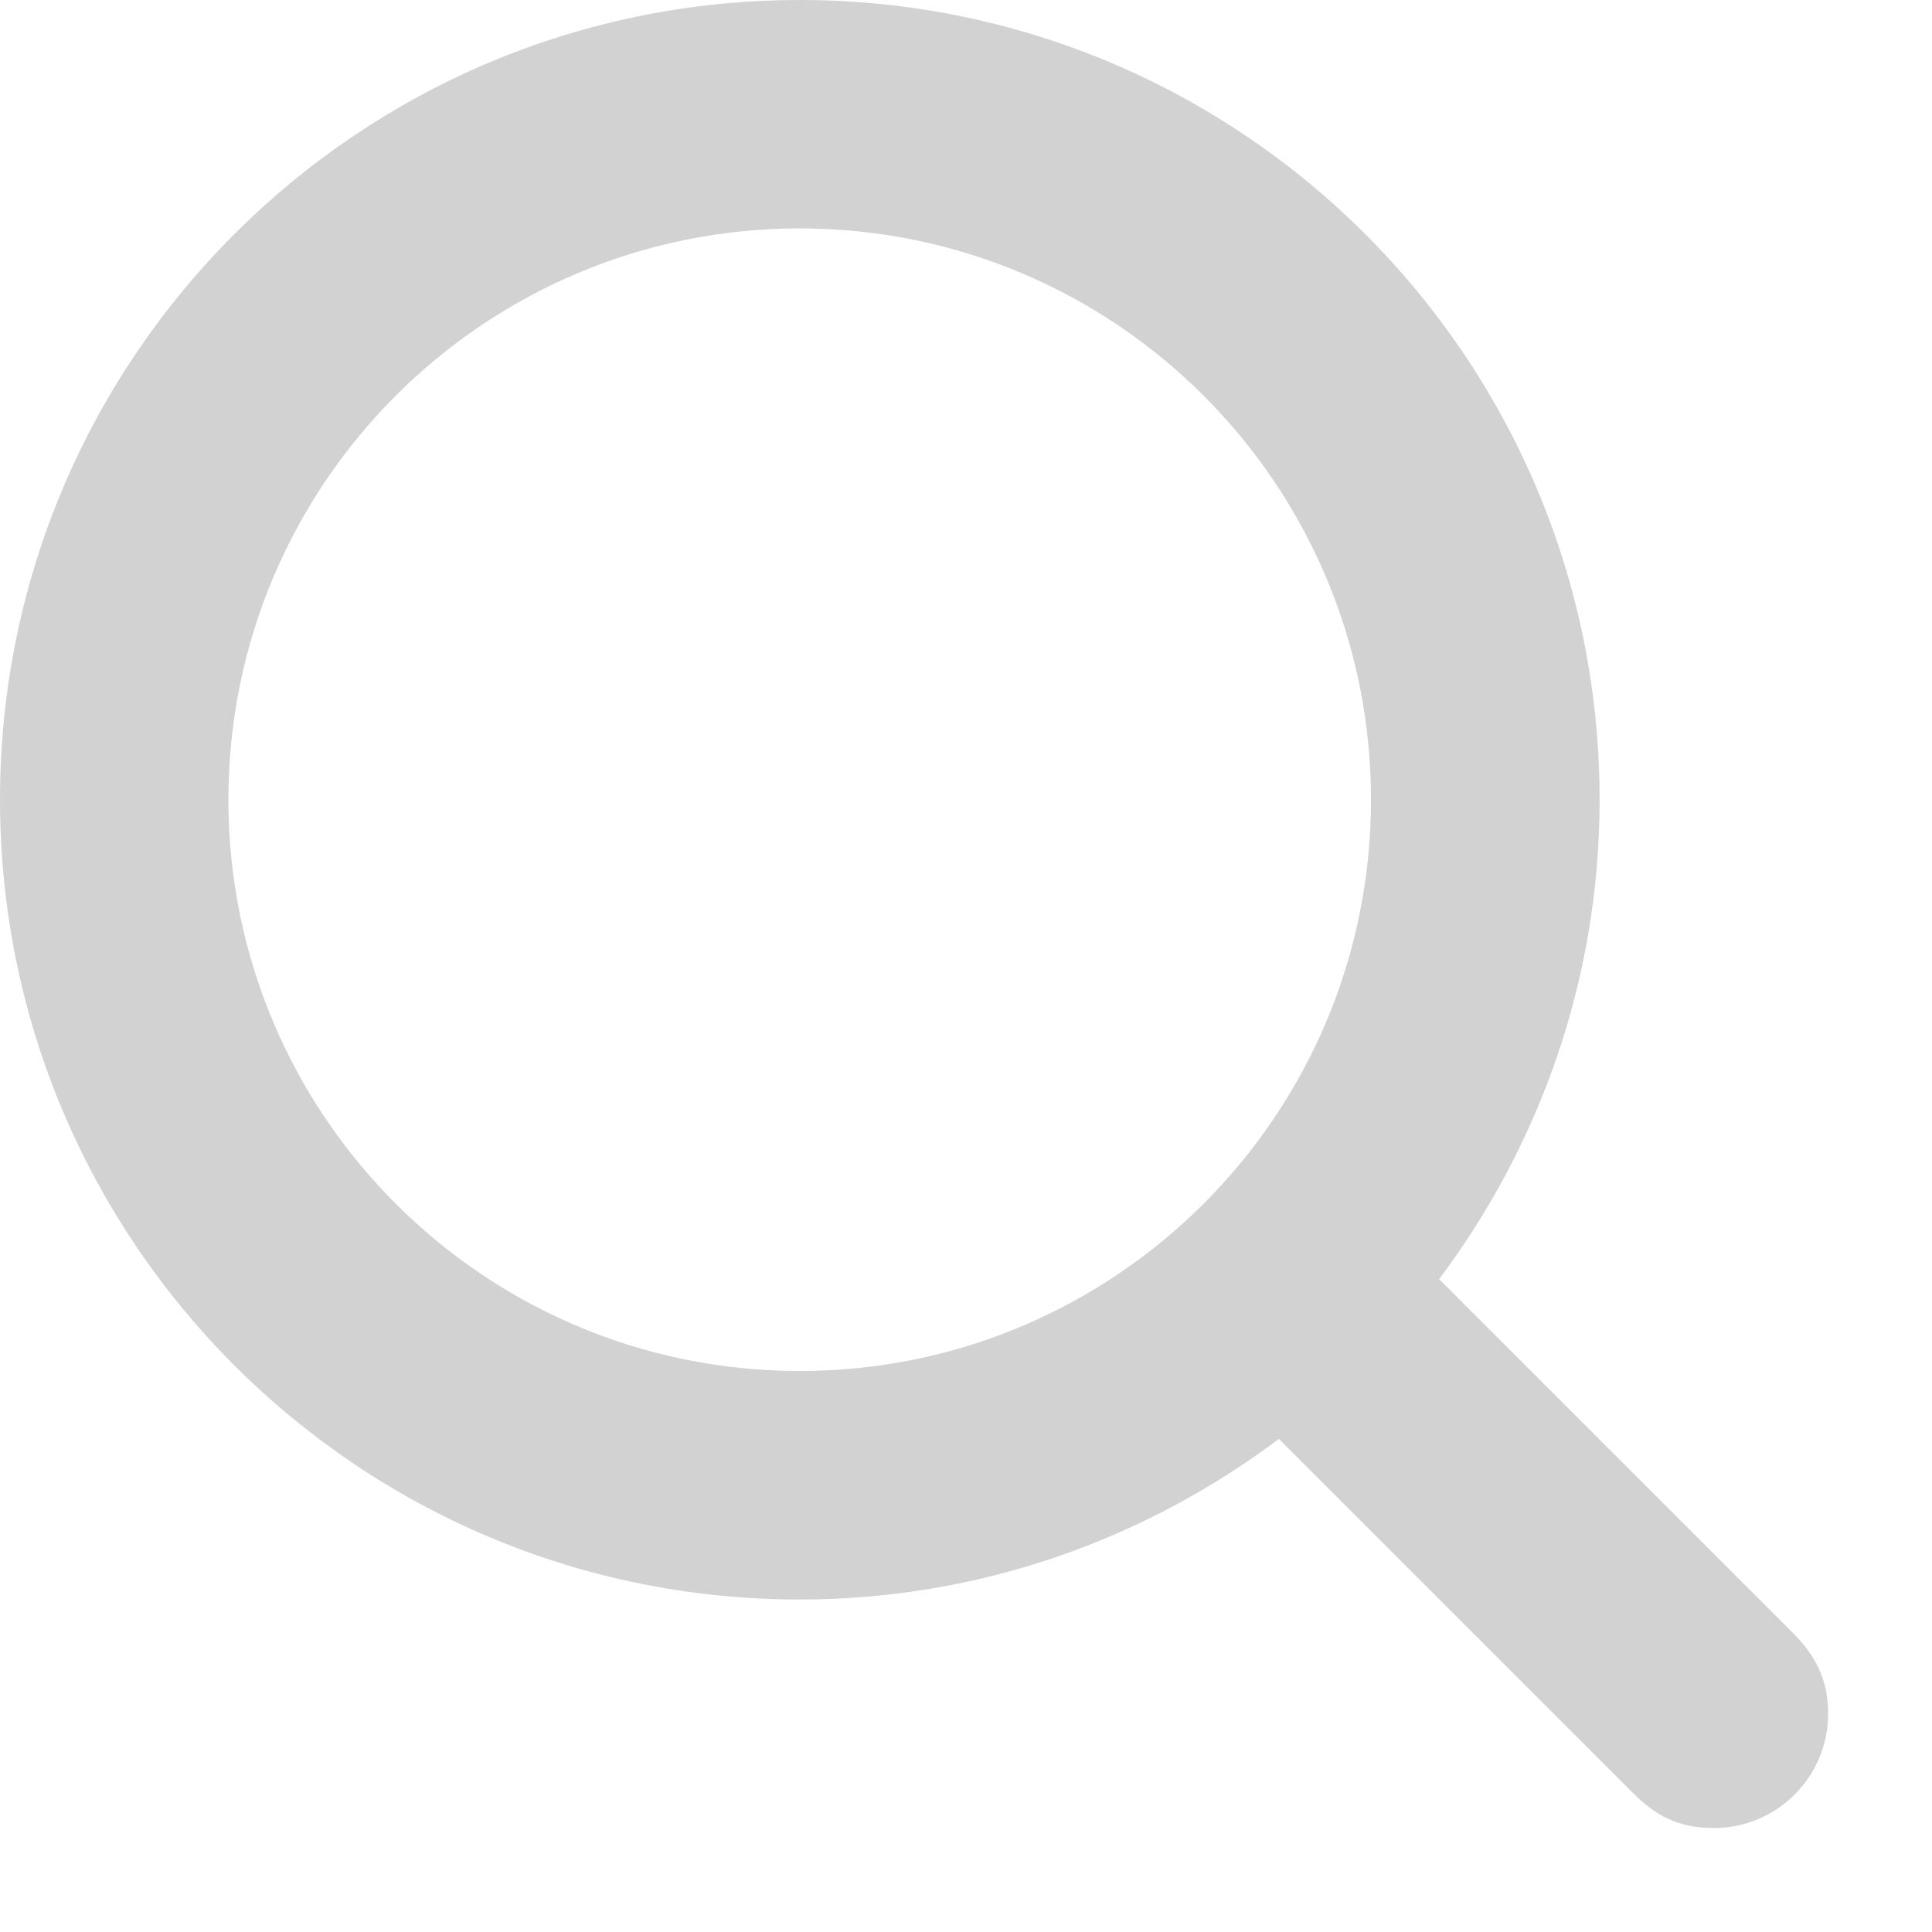
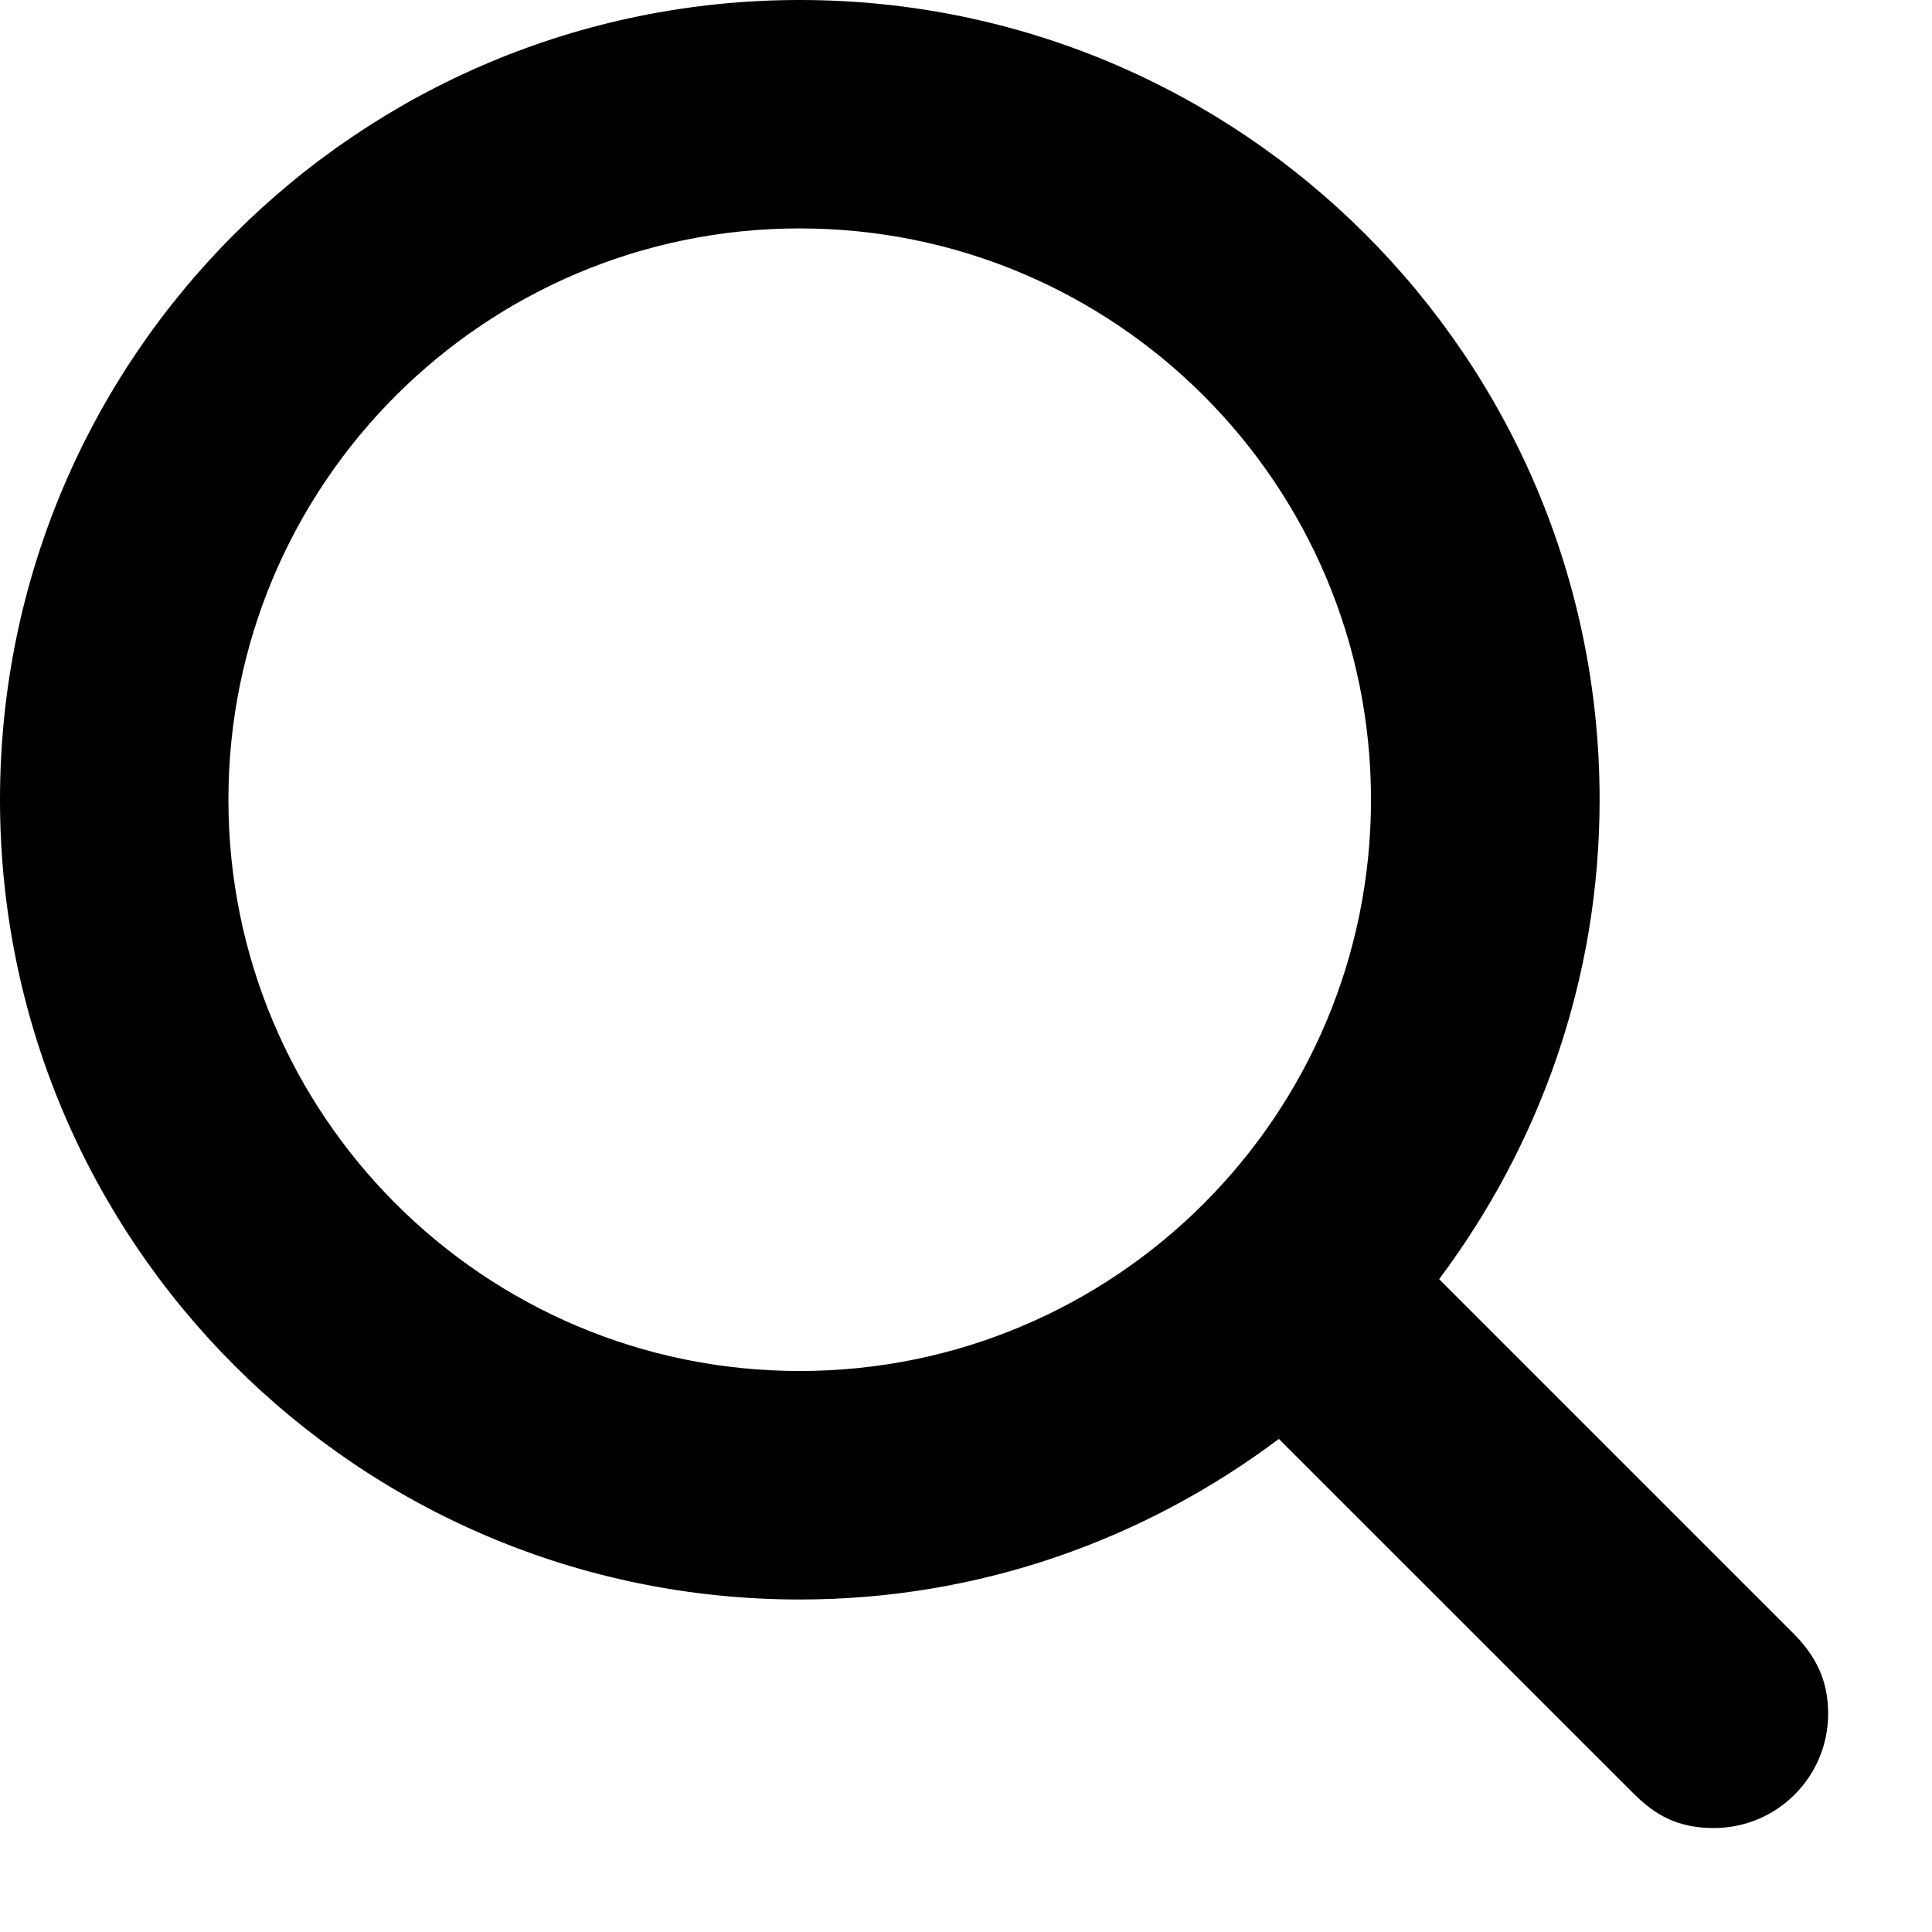
<svg xmlns="http://www.w3.org/2000/svg" version="1.1" id="Layer_1" x="0px" y="0px" width="17.6px" height="17.6px" viewBox="-0.8 -0.8 18.6 18.6" enable-background="new -0.8 -0.8 17.6 17.6" xml:space="preserve">
-   <path fill="#d3d2d2" d="M16.47,14.93l-3.415-3.415C14.02,10.226,14.6,8.634,14.6,6.899c0-4.253-3.447-7.699-7.7-7.699  S-0.8,2.646-0.8,6.899s3.446,7.7,7.699,7.7c1.734,0,3.326-0.58,4.613-1.546l3.417,3.416c0.203,0.202,0.418,0.33,0.771,0.33  c0.607,0,1.1-0.492,1.1-1.1C16.8,15.459,16.739,15.2,16.47,14.93z M1.399,6.899c0-3.038,2.462-5.5,5.5-5.5s5.5,2.462,5.5,5.5  s-2.462,5.5-5.5,5.5S1.399,9.938,1.399,6.899z" />
+   <path d="M16.47,14.93l-3.415-3.415C14.02,10.226,14.6,8.634,14.6,6.899c0-4.253-3.447-7.699-7.7-7.699  S-0.8,2.646-0.8,6.899s3.446,7.7,7.699,7.7c1.734,0,3.326-0.58,4.613-1.546l3.417,3.416c0.203,0.202,0.418,0.33,0.771,0.33  c0.607,0,1.1-0.492,1.1-1.1C16.8,15.459,16.739,15.2,16.47,14.93z M1.399,6.899c0-3.038,2.462-5.5,5.5-5.5s5.5,2.462,5.5,5.5  s-2.462,5.5-5.5,5.5S1.399,9.938,1.399,6.899z" />
</svg>
